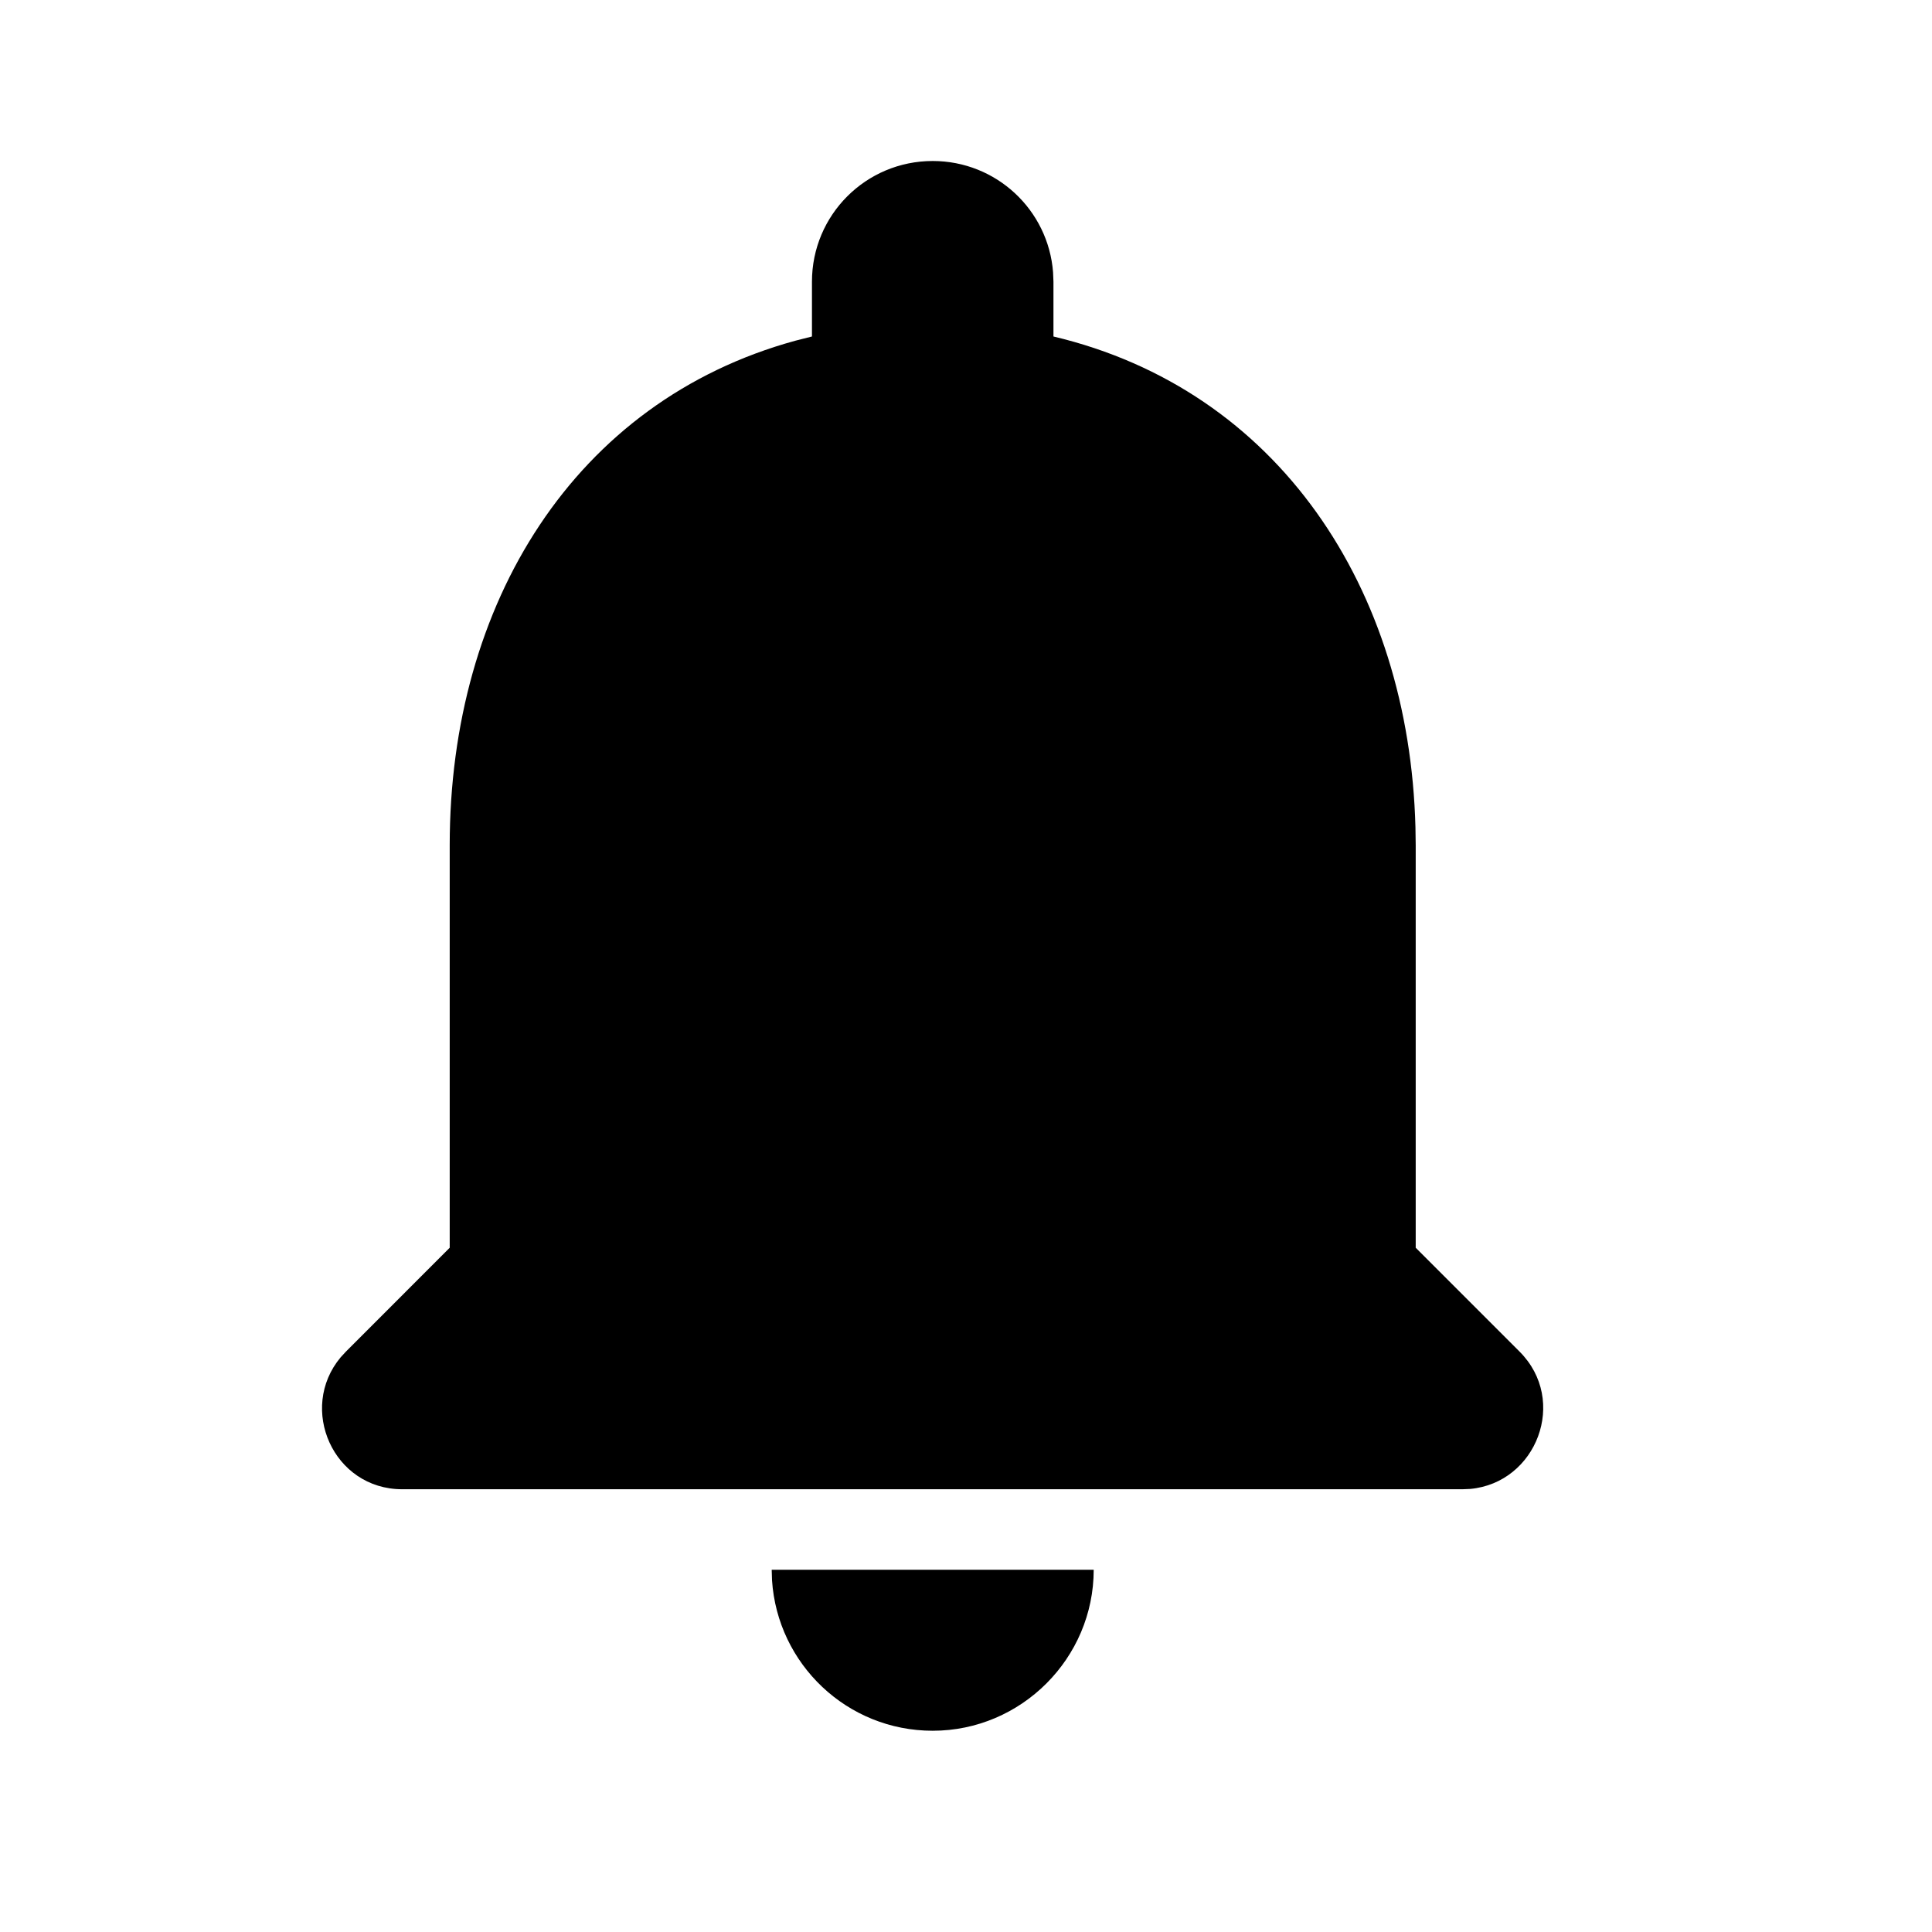
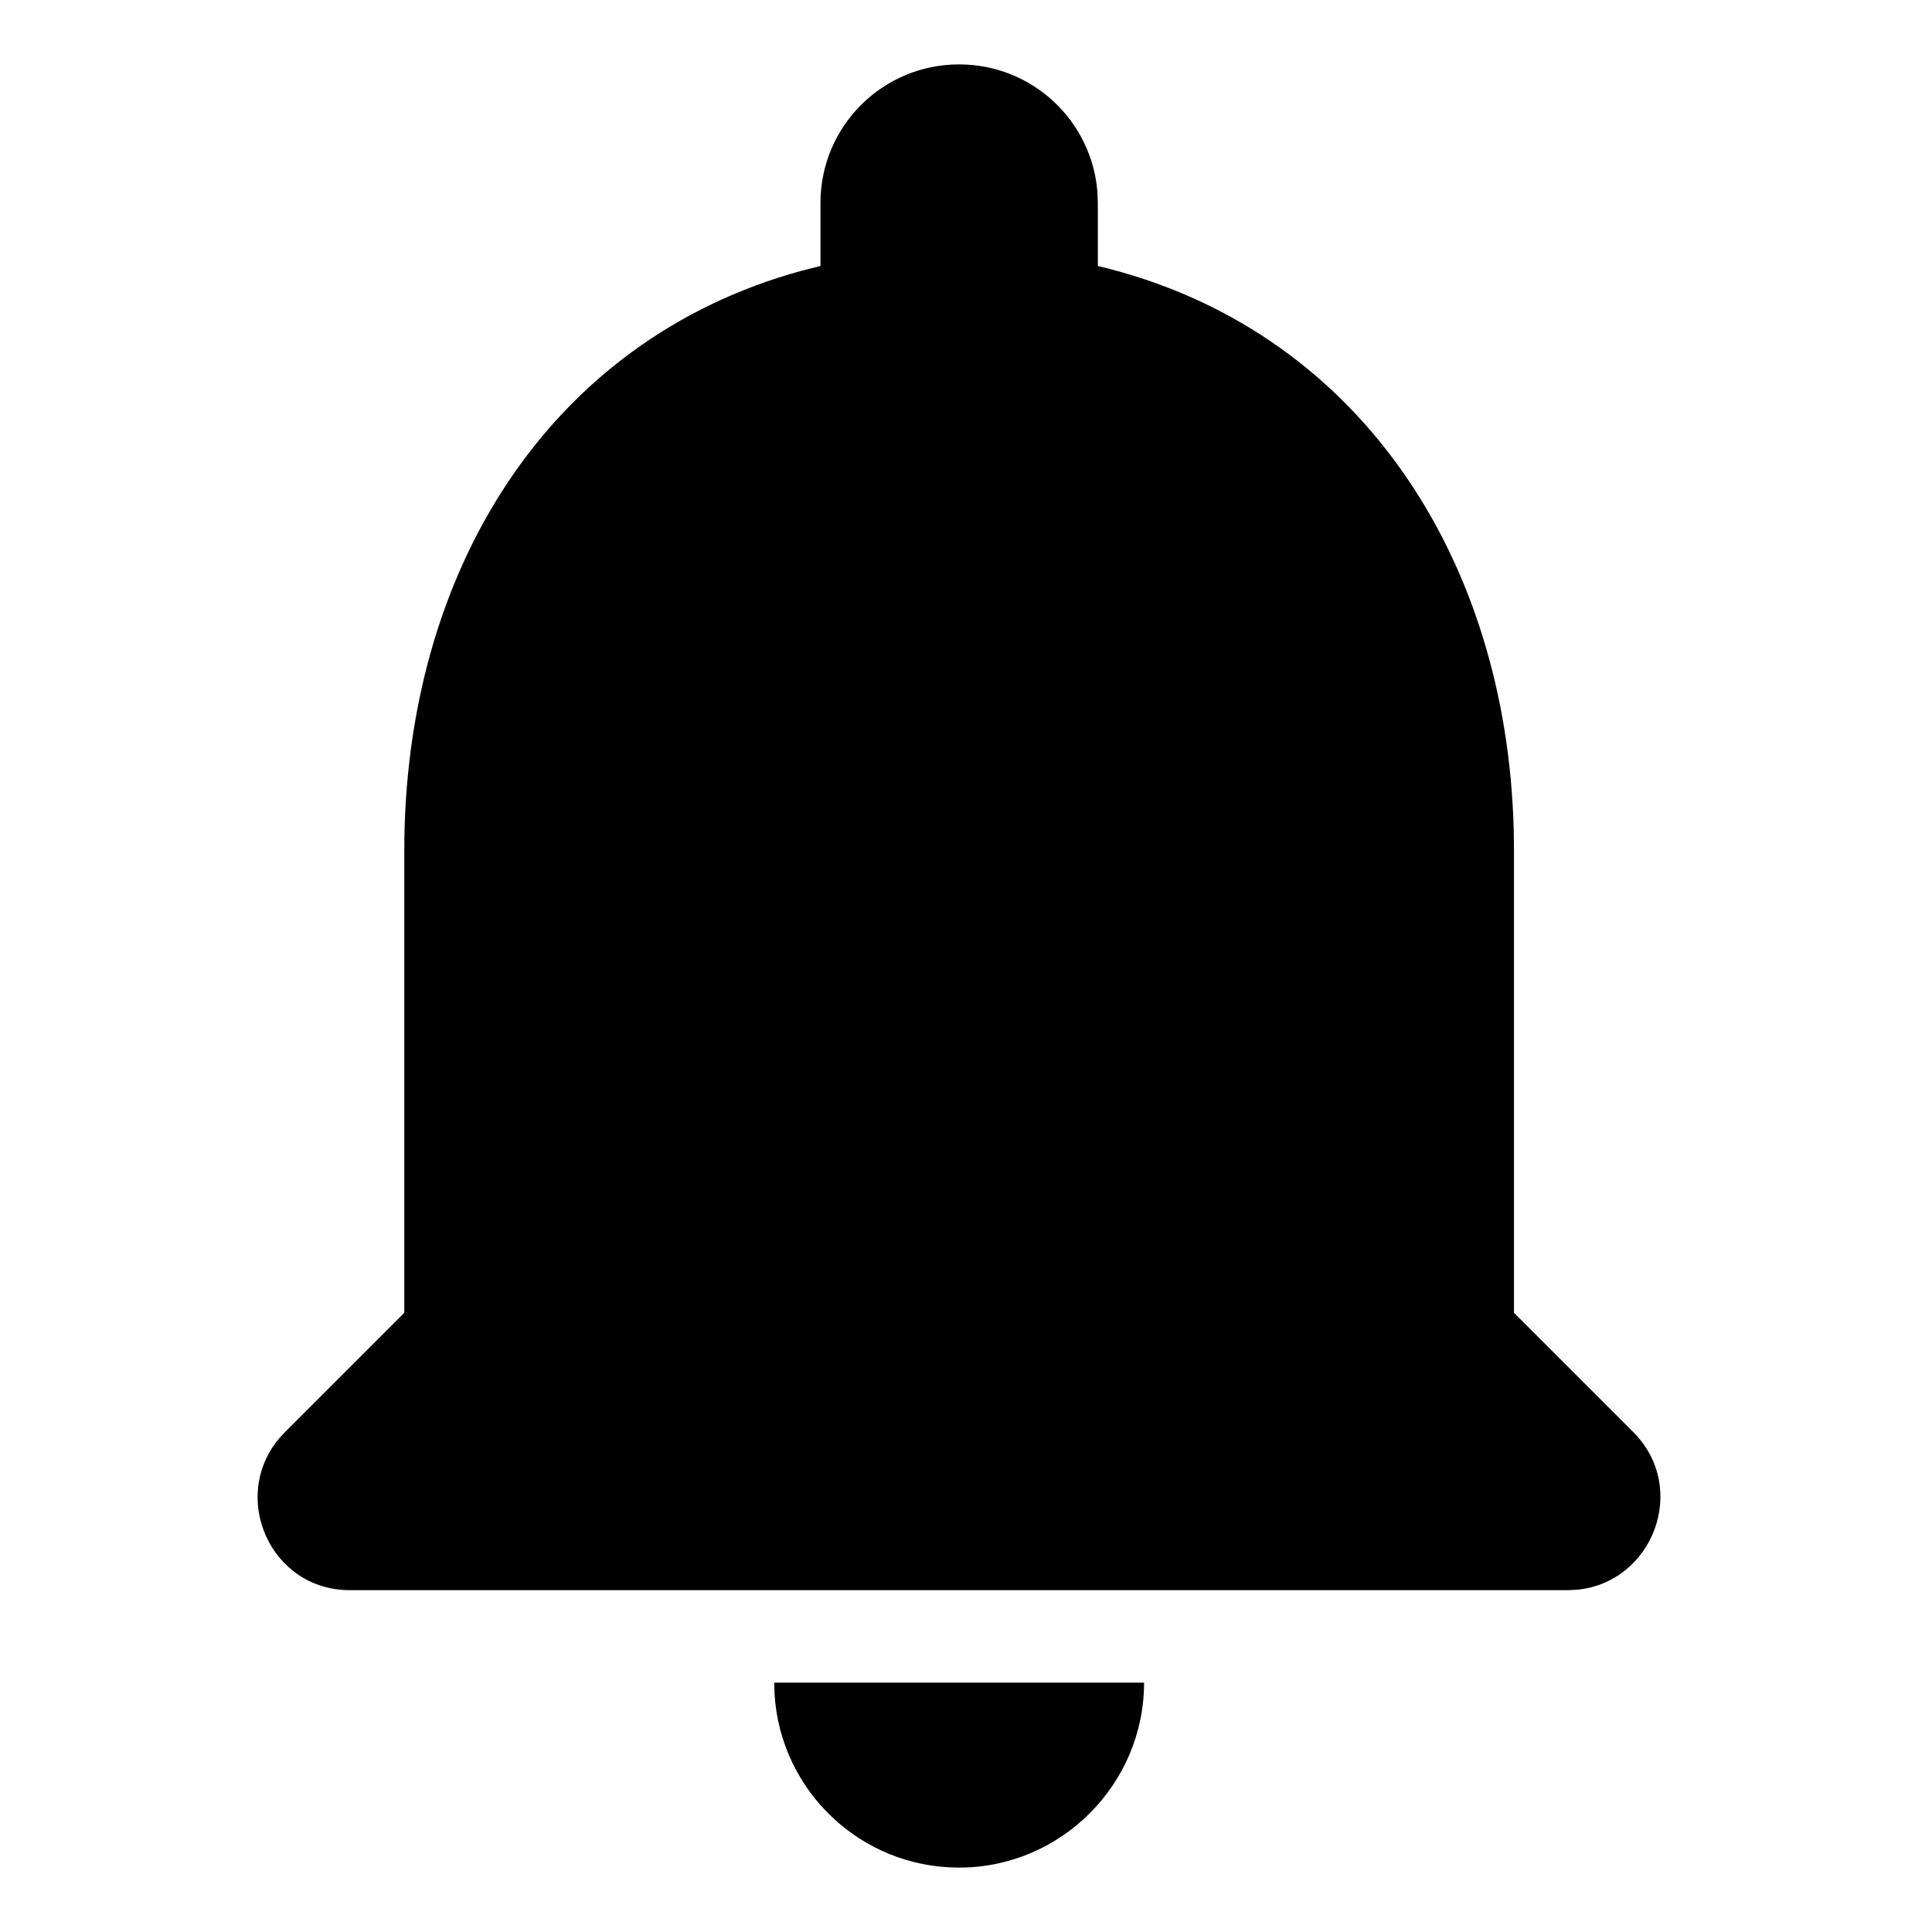
- <svg xmlns="http://www.w3.org/2000/svg" width="30" height="30" viewbox="0 0 30 30" code="81026" transform="">
-   <path d="M11.983 24.375L16.983 24.375C16.983 25.75 15.858 26.875 14.483 26.875 13.151 26.875 12.073 25.838 11.988 24.539L11.983 24.375 16.983 24.375 11.983 24.375ZM14.483 2.5C15.471 2.5 16.278 3.26 16.352 4.228L16.358 4.375 16.358 5.225C19.846 6.054 21.882 9.132 21.979 12.845L21.983 13.125 21.983 19.375 23.596 20.988C24.354 21.746 23.86 23.026 22.829 23.12L22.708 23.125 6.246 23.125C5.174 23.125 4.625 21.873 5.289 21.077L5.371 20.988 6.983 19.375 6.983 13.125C6.983 9.369 8.922 6.231 12.348 5.291L12.608 5.225 12.608 4.375C12.608 3.337 13.446 2.5 14.483 2.5Z" />
+ <svg xmlns="http://www.w3.org/2000/svg" width="30" height="30" viewbox="0 0 30 30" code="81140" transform="">
+   <path d="M12.022 26.128L17.765 26.128C17.765 27.708 16.473 29 14.893 29 13.363 29 12.124 27.809 12.028 26.316L12.022 26.128 17.765 26.128 12.022 26.128ZM14.893 1C16.028 1 16.955 1.873 17.041 2.985L17.047 3.154 17.047 4.13C21.054 5.083 23.393 8.619 23.505 12.884L23.509 13.205 23.509 20.385 25.361 22.237C26.232 23.108 25.665 24.578 24.481 24.686L24.342 24.692 5.431 24.692C4.2 24.692 3.569 23.254 4.331 22.34L4.426 22.237 6.278 20.385 6.278 13.205C6.278 8.89 8.506 5.286 12.441 4.206L12.74 4.13 12.74 3.154C12.74 1.962 13.702 1 14.893 1Z" />
</svg>
